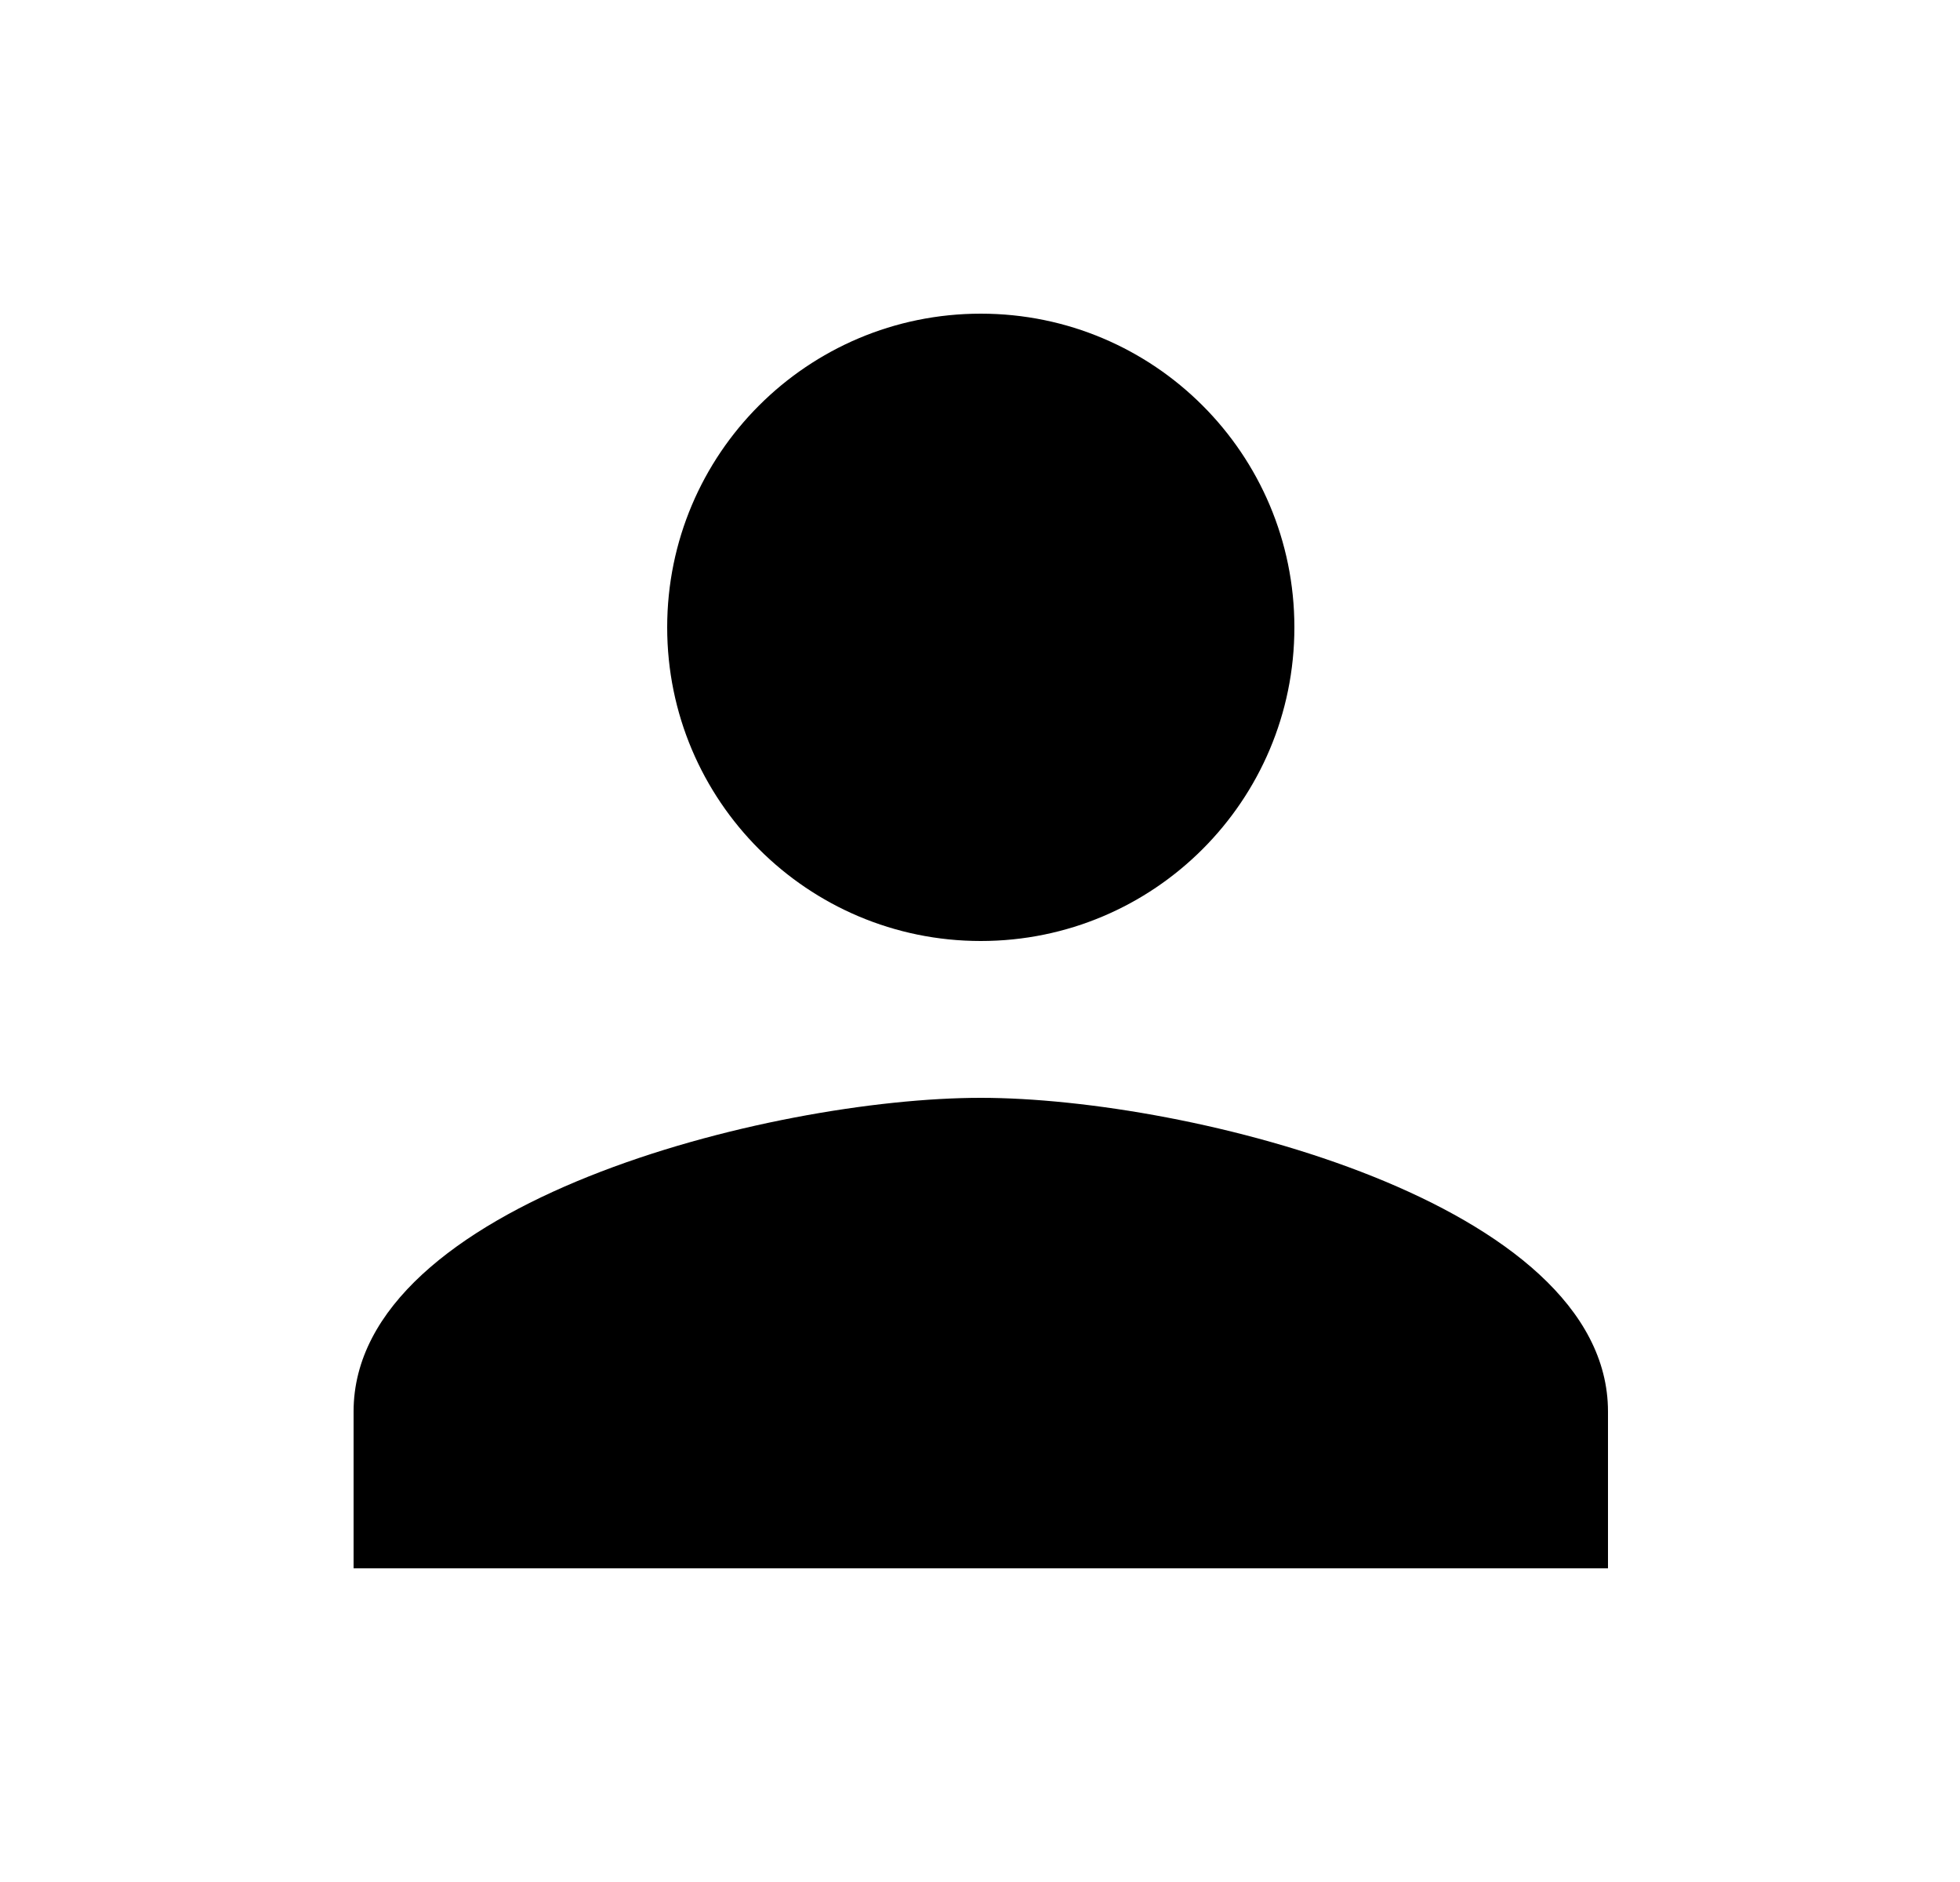
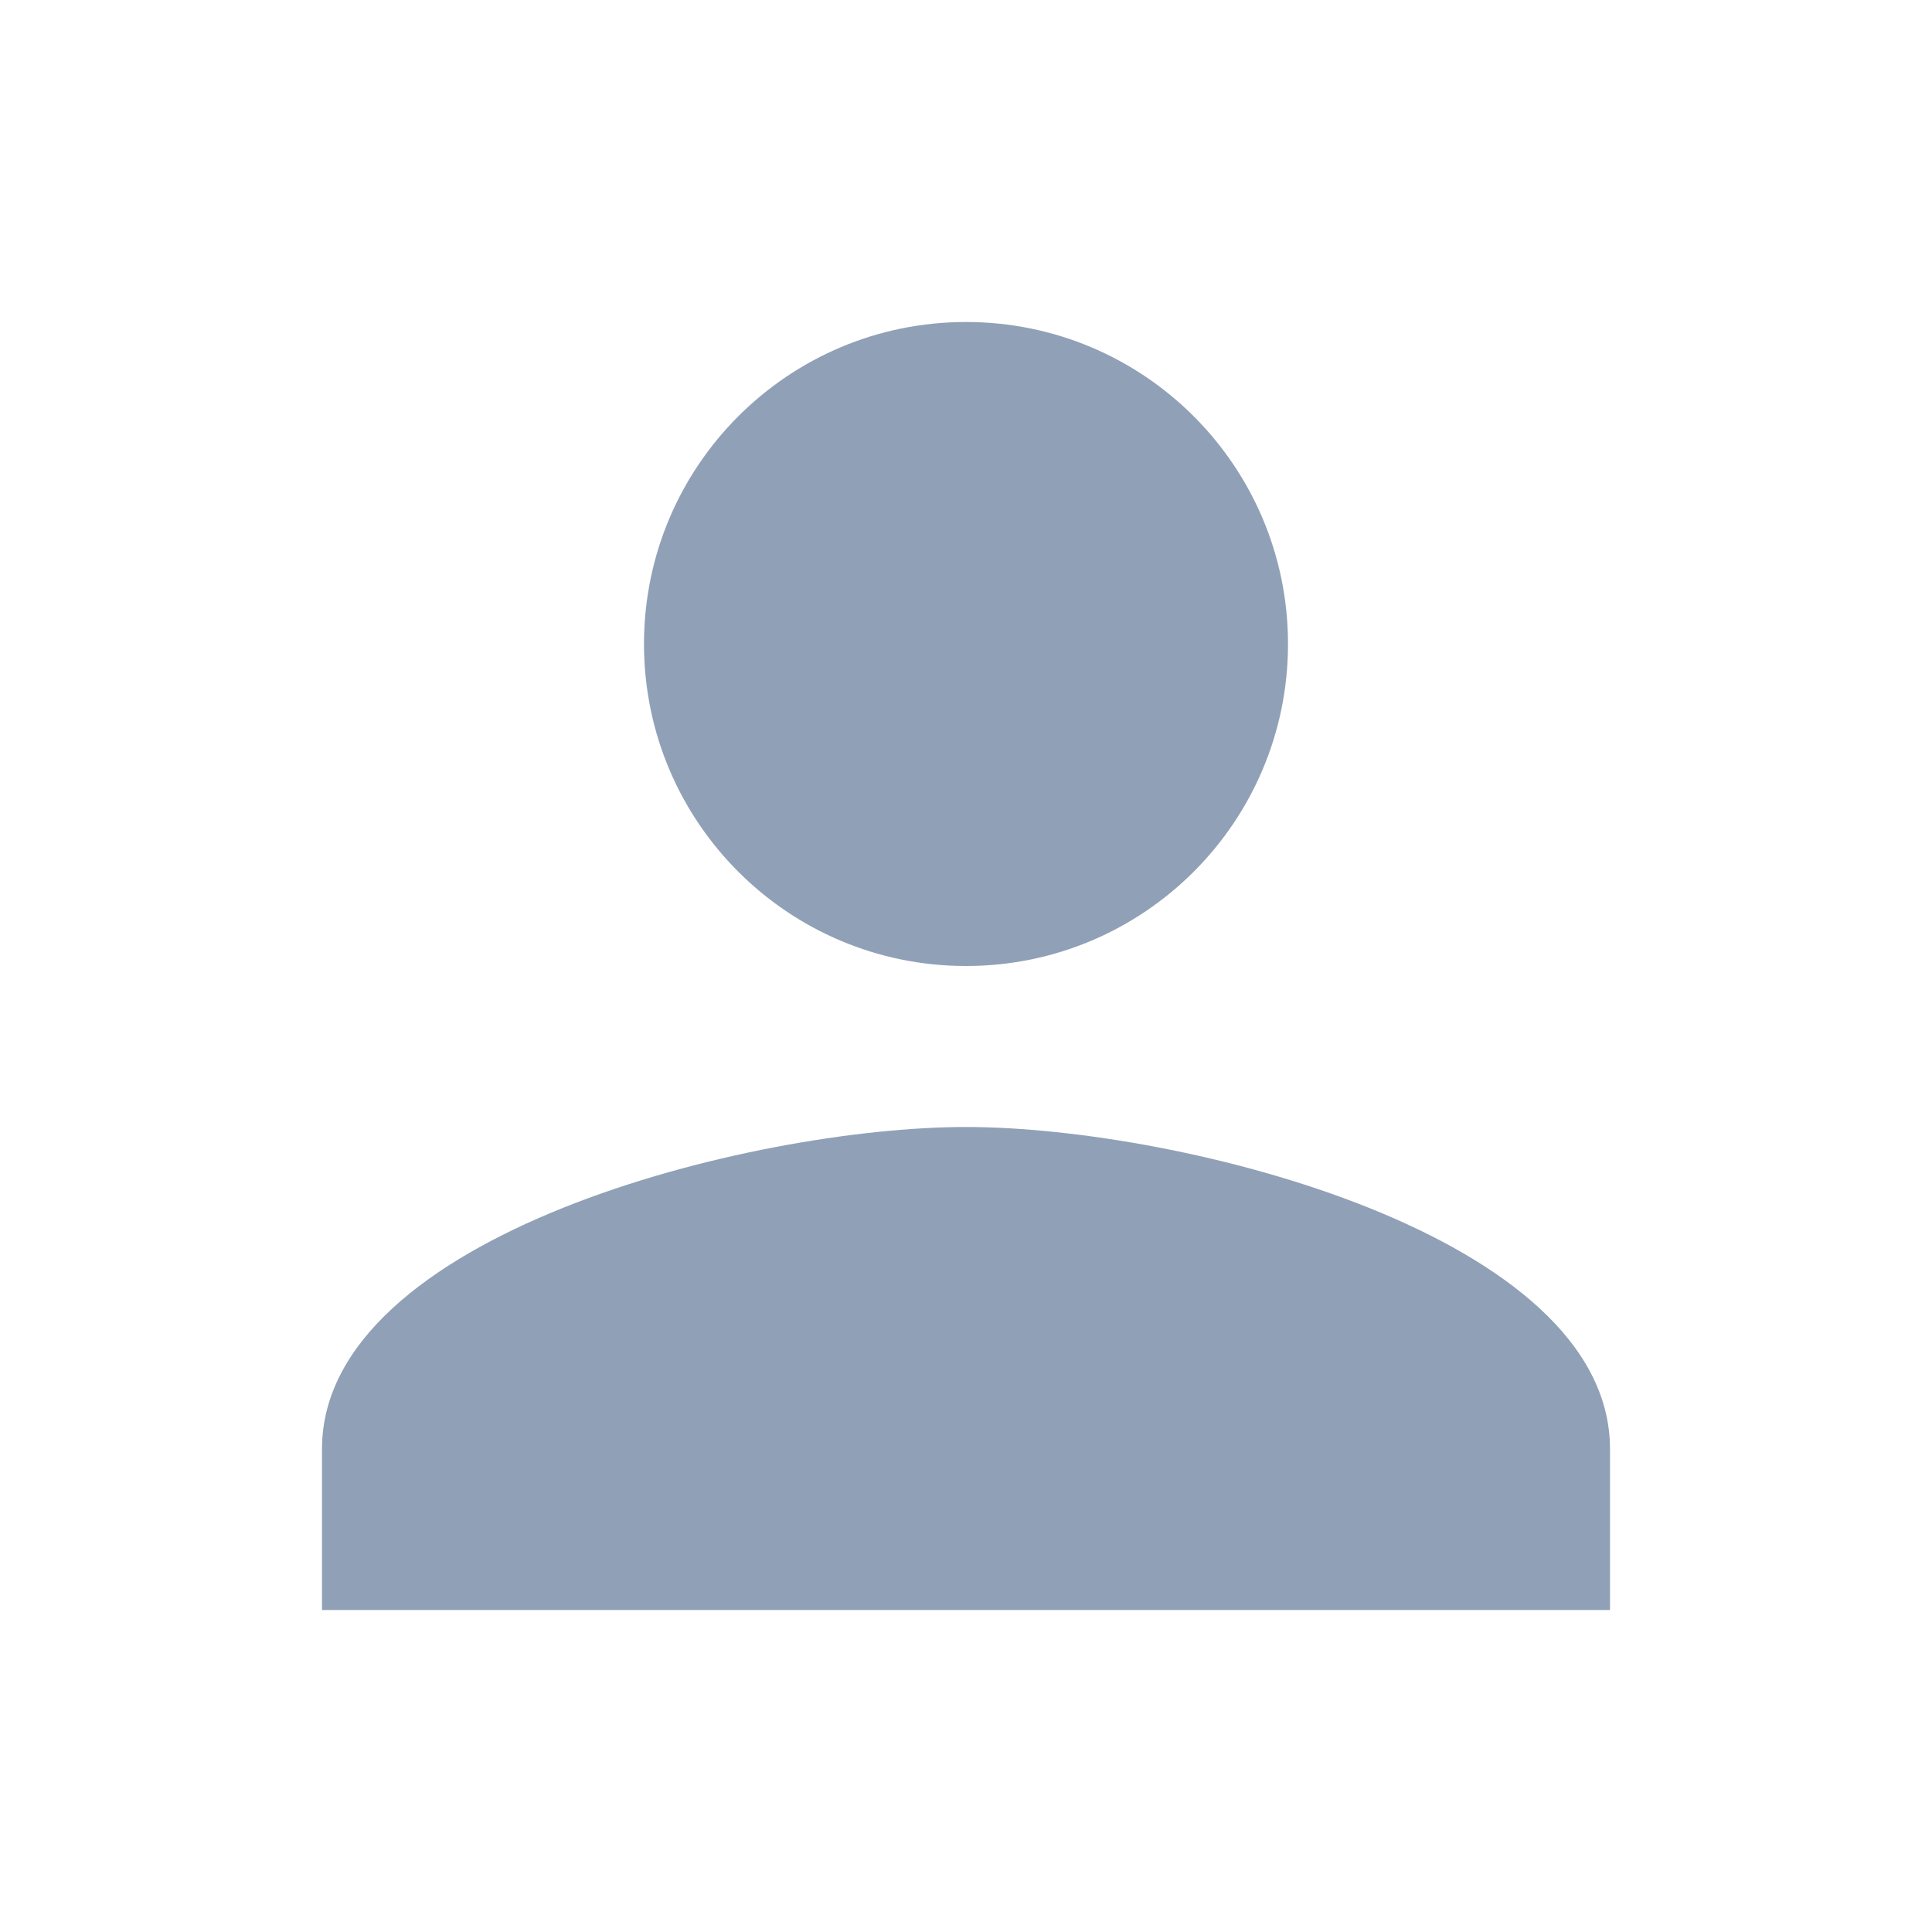
- <svg xmlns="http://www.w3.org/2000/svg" width="25" height="24" viewBox="0 0 25 24" fill="none">
-   <path d="M12.51 12C14.72 12 16.51 10.21 16.51 8C16.51 5.79 14.72 4 12.51 4C10.3 4 8.51 5.79 8.51 8C8.51 10.21 10.3 12 12.51 12ZM12.51 14C9.84 14 4.51 15.34 4.51 18V20H20.51V18C20.51 15.34 15.18 14 12.51 14Z" fill="black" />
+ <svg xmlns="http://www.w3.org/2000/svg" width="24" height="24" viewBox="0 0 24 24" fill="none">
+   <path d="M12 12C14.21 12 16 10.21 16 8C16 5.79 14.21 4 12 4C9.79 4 8 5.79 8 8C8 10.21 9.79 12 12 12ZM12 14C9.33 14 4 15.34 4 18V20H20V18C20 15.34 14.67 14 12 14Z" fill="#90A0B7" />
</svg>
